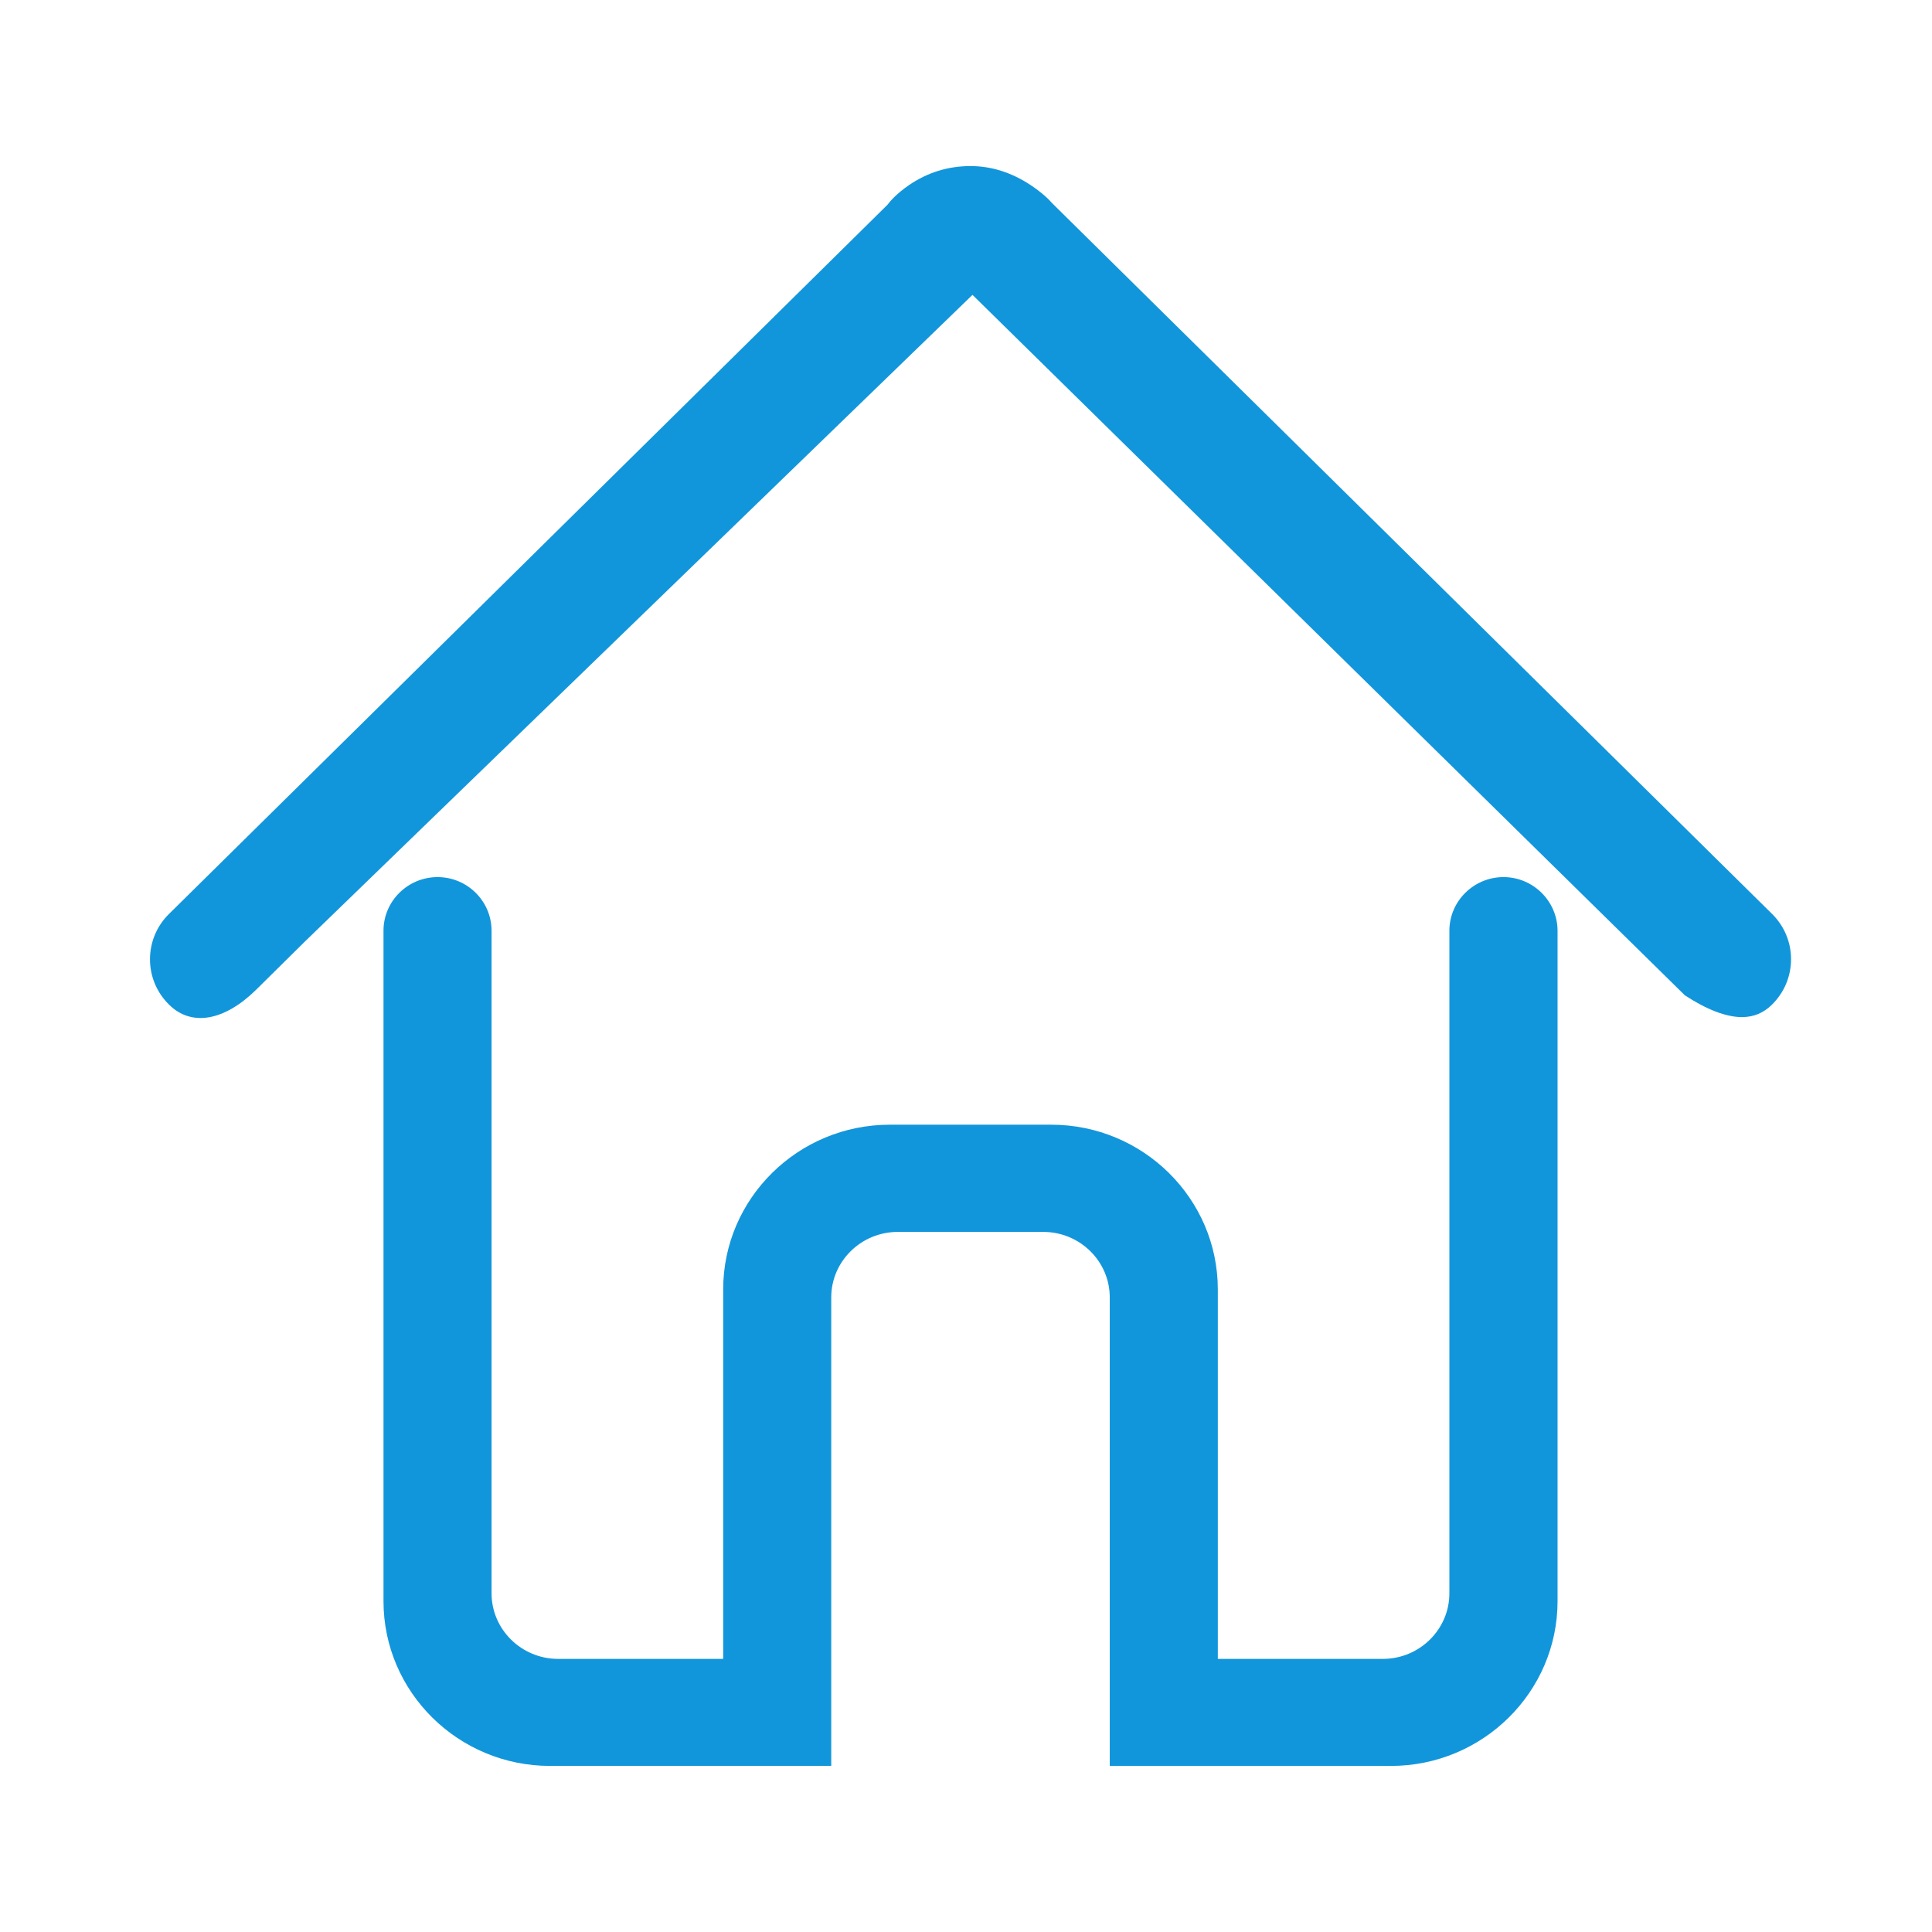
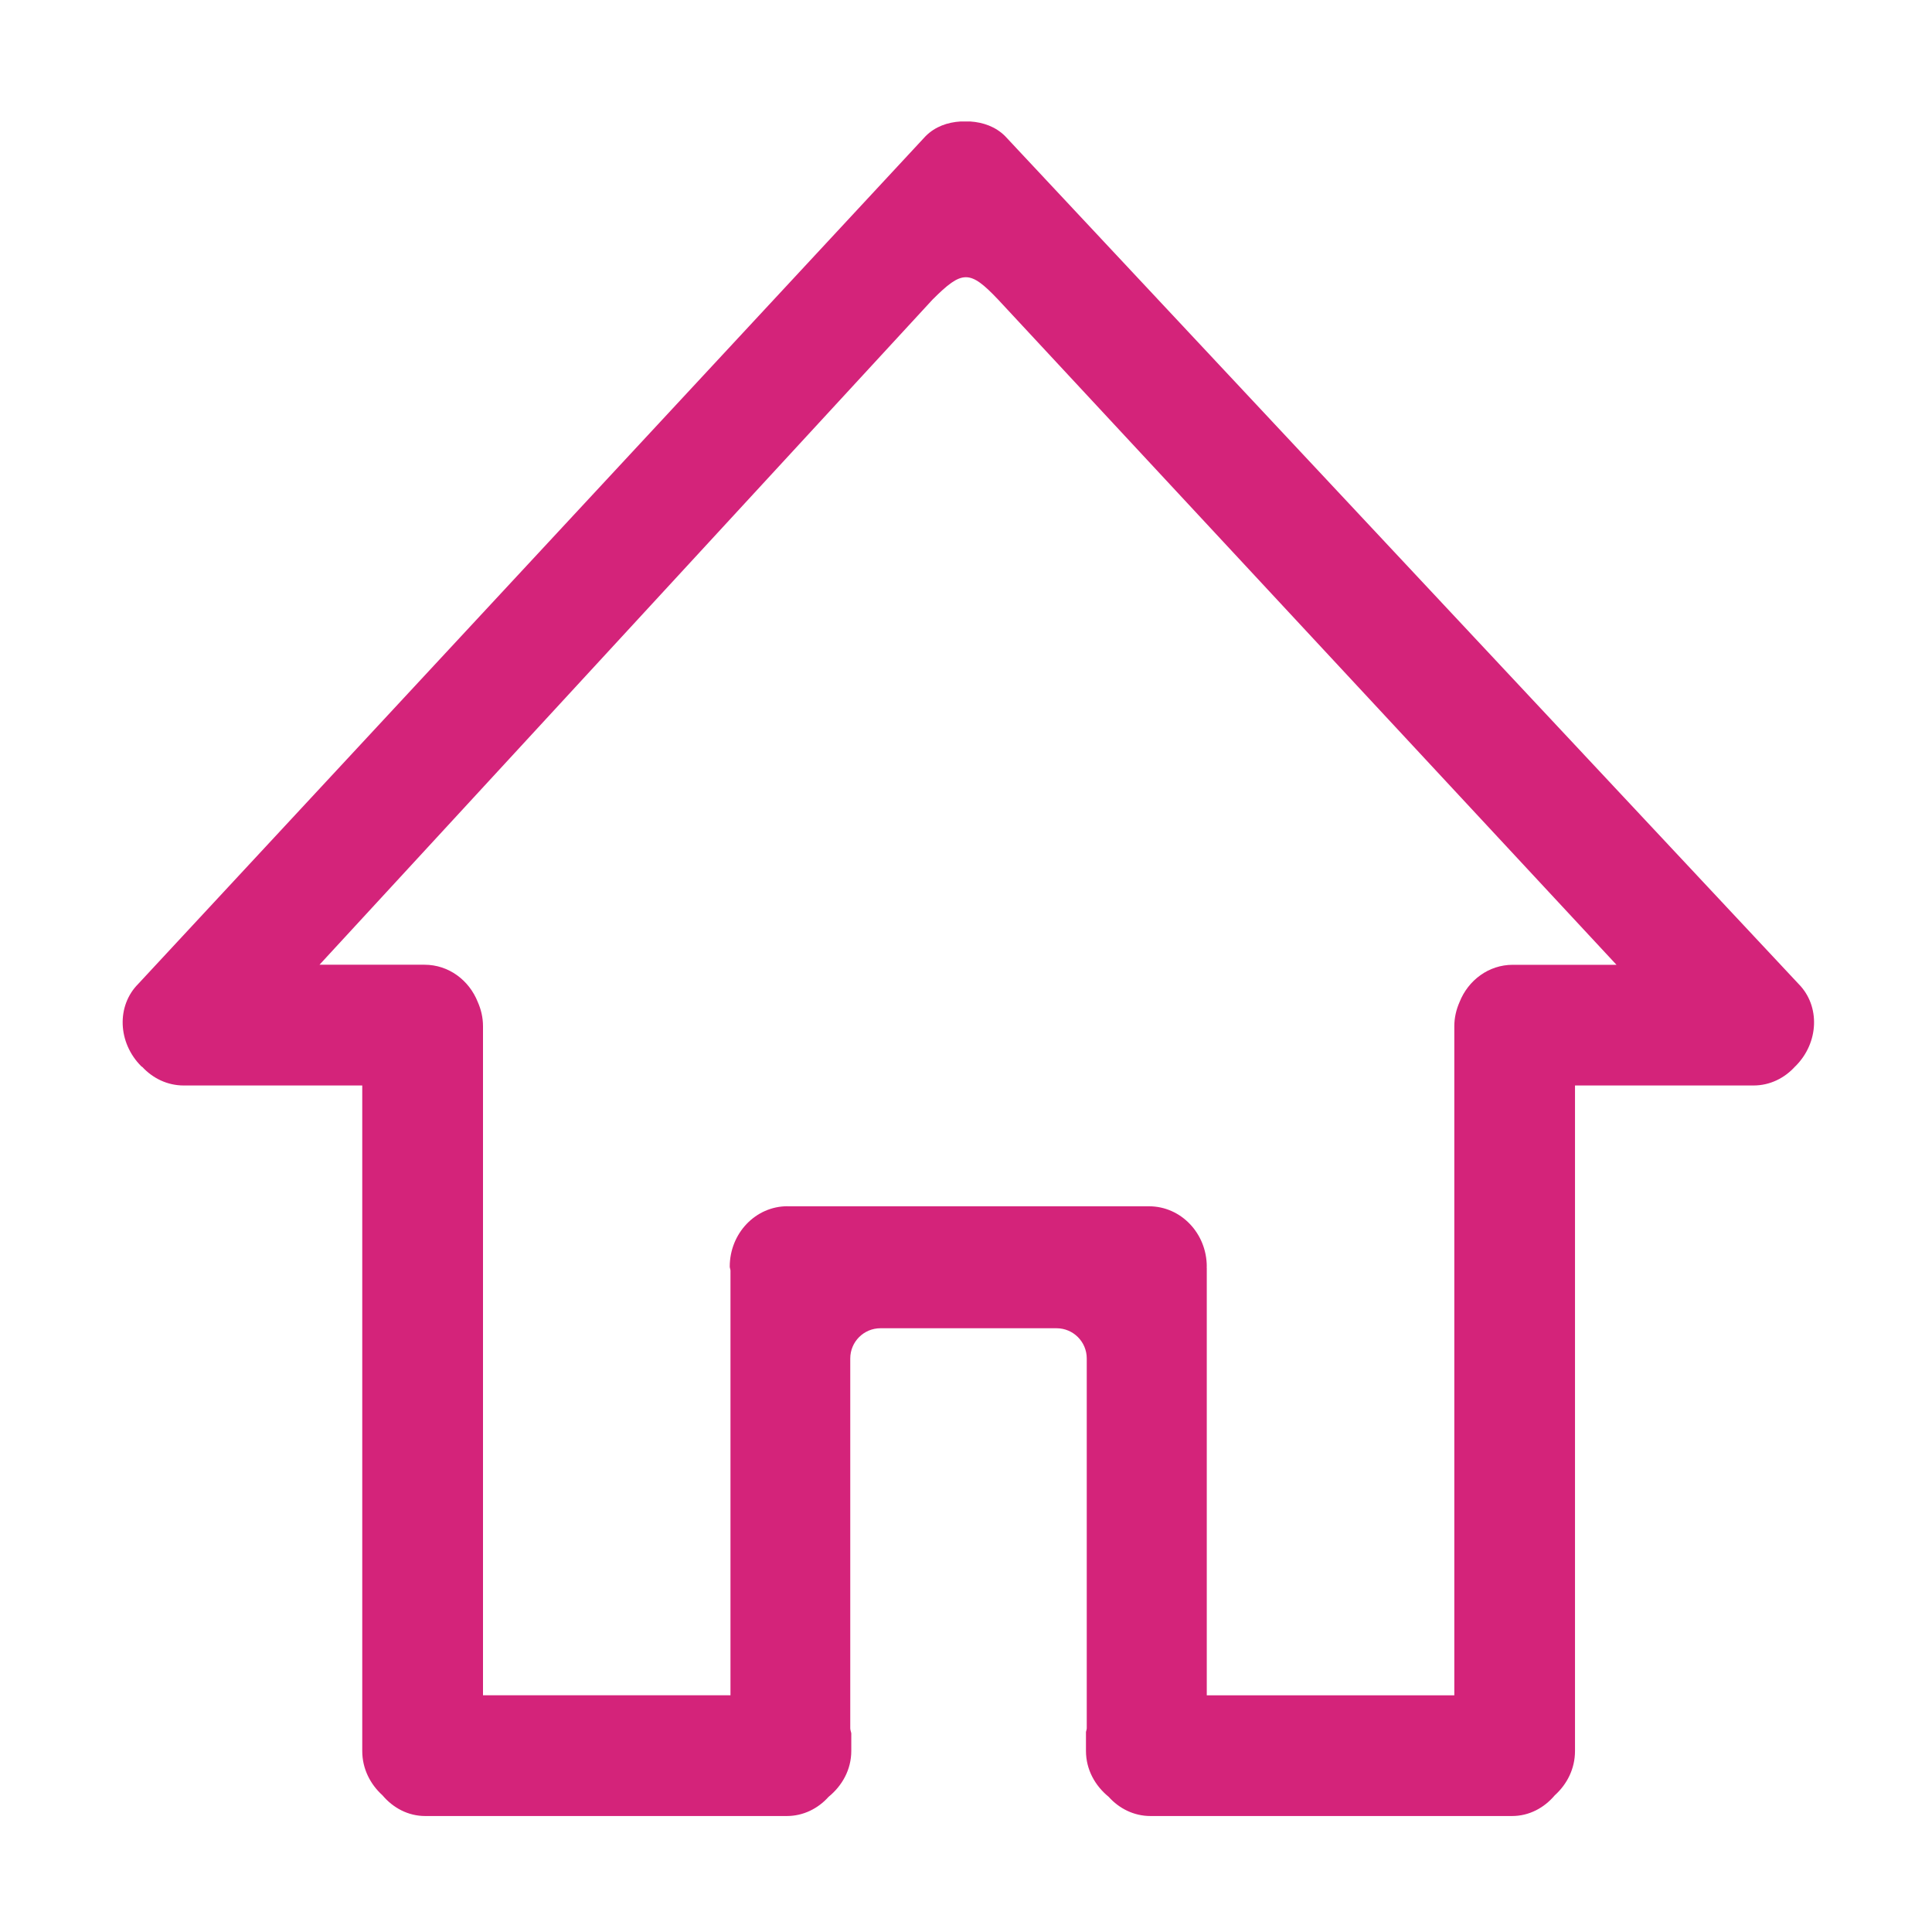
- <svg xmlns="http://www.w3.org/2000/svg" t="1615313006464" class="icon" viewBox="0 0 1024 1024" version="1.1" p-id="1847" width="200" height="200">
+ <svg xmlns="http://www.w3.org/2000/svg" t="1618158965335" class="icon" viewBox="0 0 1024 1024" version="1.1" p-id="1214" width="200" height="200">
  <defs>
    <style type="text/css" />
  </defs>
-   <path d="M939.175 484.343L557.721 107.755c-1.928-2.29-5.95-6.025-11.568-9.73-10.062-6.628-20.758-10.002-31.784-10.002-11.855 0-22.82 3.404-32.597 10.093-6.478 4.458-9.943 8.465-11.434 10.454L89.607 484.374C83.084 490.79 79.5 499.347 79.5 508.445c0 9.069 3.584 17.624 10.107 24.042 11.99 11.9 29.495 8.495 46.17-7.924l25.592-25.306L515.437 156.29l2.154 2.109L893.02 527.546c11.508 7.532 21.842 11.539 30.217 11.539 6.236 0 11.449-2.17 15.937-6.598 6.507-6.418 10.093-14.944 10.123-24.042 0-9.098-3.584-17.655-10.122-24.102z" fill="#1296db" p-id="1848" />
-   <path d="M796.885 464.88c-15.726 0-28.59 12.685-28.68 28.26v351.312c0 19.19-15.817 34.796-35.28 34.796h-87.458V683.423c0-48.143-39.618-87.308-88.318-87.308h-85.53c-48.7 0-88.318 39.165-88.318 87.308v195.825h-87.46c-19.461 0-35.308-15.605-35.308-34.796V493.23c-0.03-15.637-12.864-28.35-28.621-28.35-15.742 0-28.606 12.713-28.65 28.319v355.469c0 48.143 39.617 87.308 88.317 87.308h148.993V687.671c0-19.16 15.847-34.736 35.31-34.736h77.02c19.477 0 35.293 15.576 35.293 34.736v248.307h149.01c48.685 0 88.332-39.165 88.332-87.308v-355.5c-0.122-15.576-12.956-28.29-28.652-28.29z" fill="#1296db" p-id="1849" />
+   <path d="M953.248 521.472 532.704 72.128c-5.056-5.024-11.648-7.296-18.464-7.744l-5.152 0c-6.816 0.416-13.408 2.688-18.464 7.744L73.28 521.472c-11.616 11.648-10.912 31.168 1.6 43.68 0.192 0.192 0.416 0.256 0.608 0.416 5.568 5.984 13.28 9.76 21.888 9.76L192 575.328l0 352.736c0 9.408 4.256 17.632 10.72 23.488 5.6 6.624 13.536 10.976 22.656 10.976l191.648 0c8.768 0 16.576-3.968 22.144-10.176C446.336 946.496 451.2 937.984 451.2 928l0-9.344c-0.16-0.896-0.544-1.696-0.544-2.656L450.656 720c0-8.832 7.168-16 16-16L560 704c8.832 0 16 7.168 16 16l0 196c0 0.704-0.32 1.312-0.416 1.984L575.584 928c0 9.984 4.864 18.496 12.032 24.352 5.568 6.208 13.376 10.176 22.144 10.176l191.648 0c9.12 0 17.056-4.352 22.656-10.976 6.496-5.856 10.72-14.08 10.72-23.488L834.784 575.328l94.624 0c8.736 0 16.512-3.936 22.08-10.112 0.032-0.032 0.096-0.064 0.128-0.096C964.128 552.672 964.832 533.12 953.248 521.472zM417.376 639.328c-16.896 0-30.592 14.336-30.592 32 0 0.736 0.352 1.344 0.384 2.08l0 225.12L256 898.528 256 543.904c0-4.576-1.024-8.864-2.752-12.768-4.576-11.616-15.456-19.808-28.224-19.808l-55.68 0L494.24 158.816c15.808-15.808 19.744-15.872 34.816 0l327.712 352.544-54.976 0c-12.768 0-23.648 8.192-28.224 19.808-1.728 3.936-2.752 8.224-2.752 12.768l0 354.624-131.2 0 0-226.624c0-0.096-0.064-0.192-0.064-0.288 0-0.096 0.064-0.192 0.064-0.288 0-17.664-13.696-32-30.592-32L417.376 639.36z" p-id="1215" fill="#d4237a" />
</svg>
